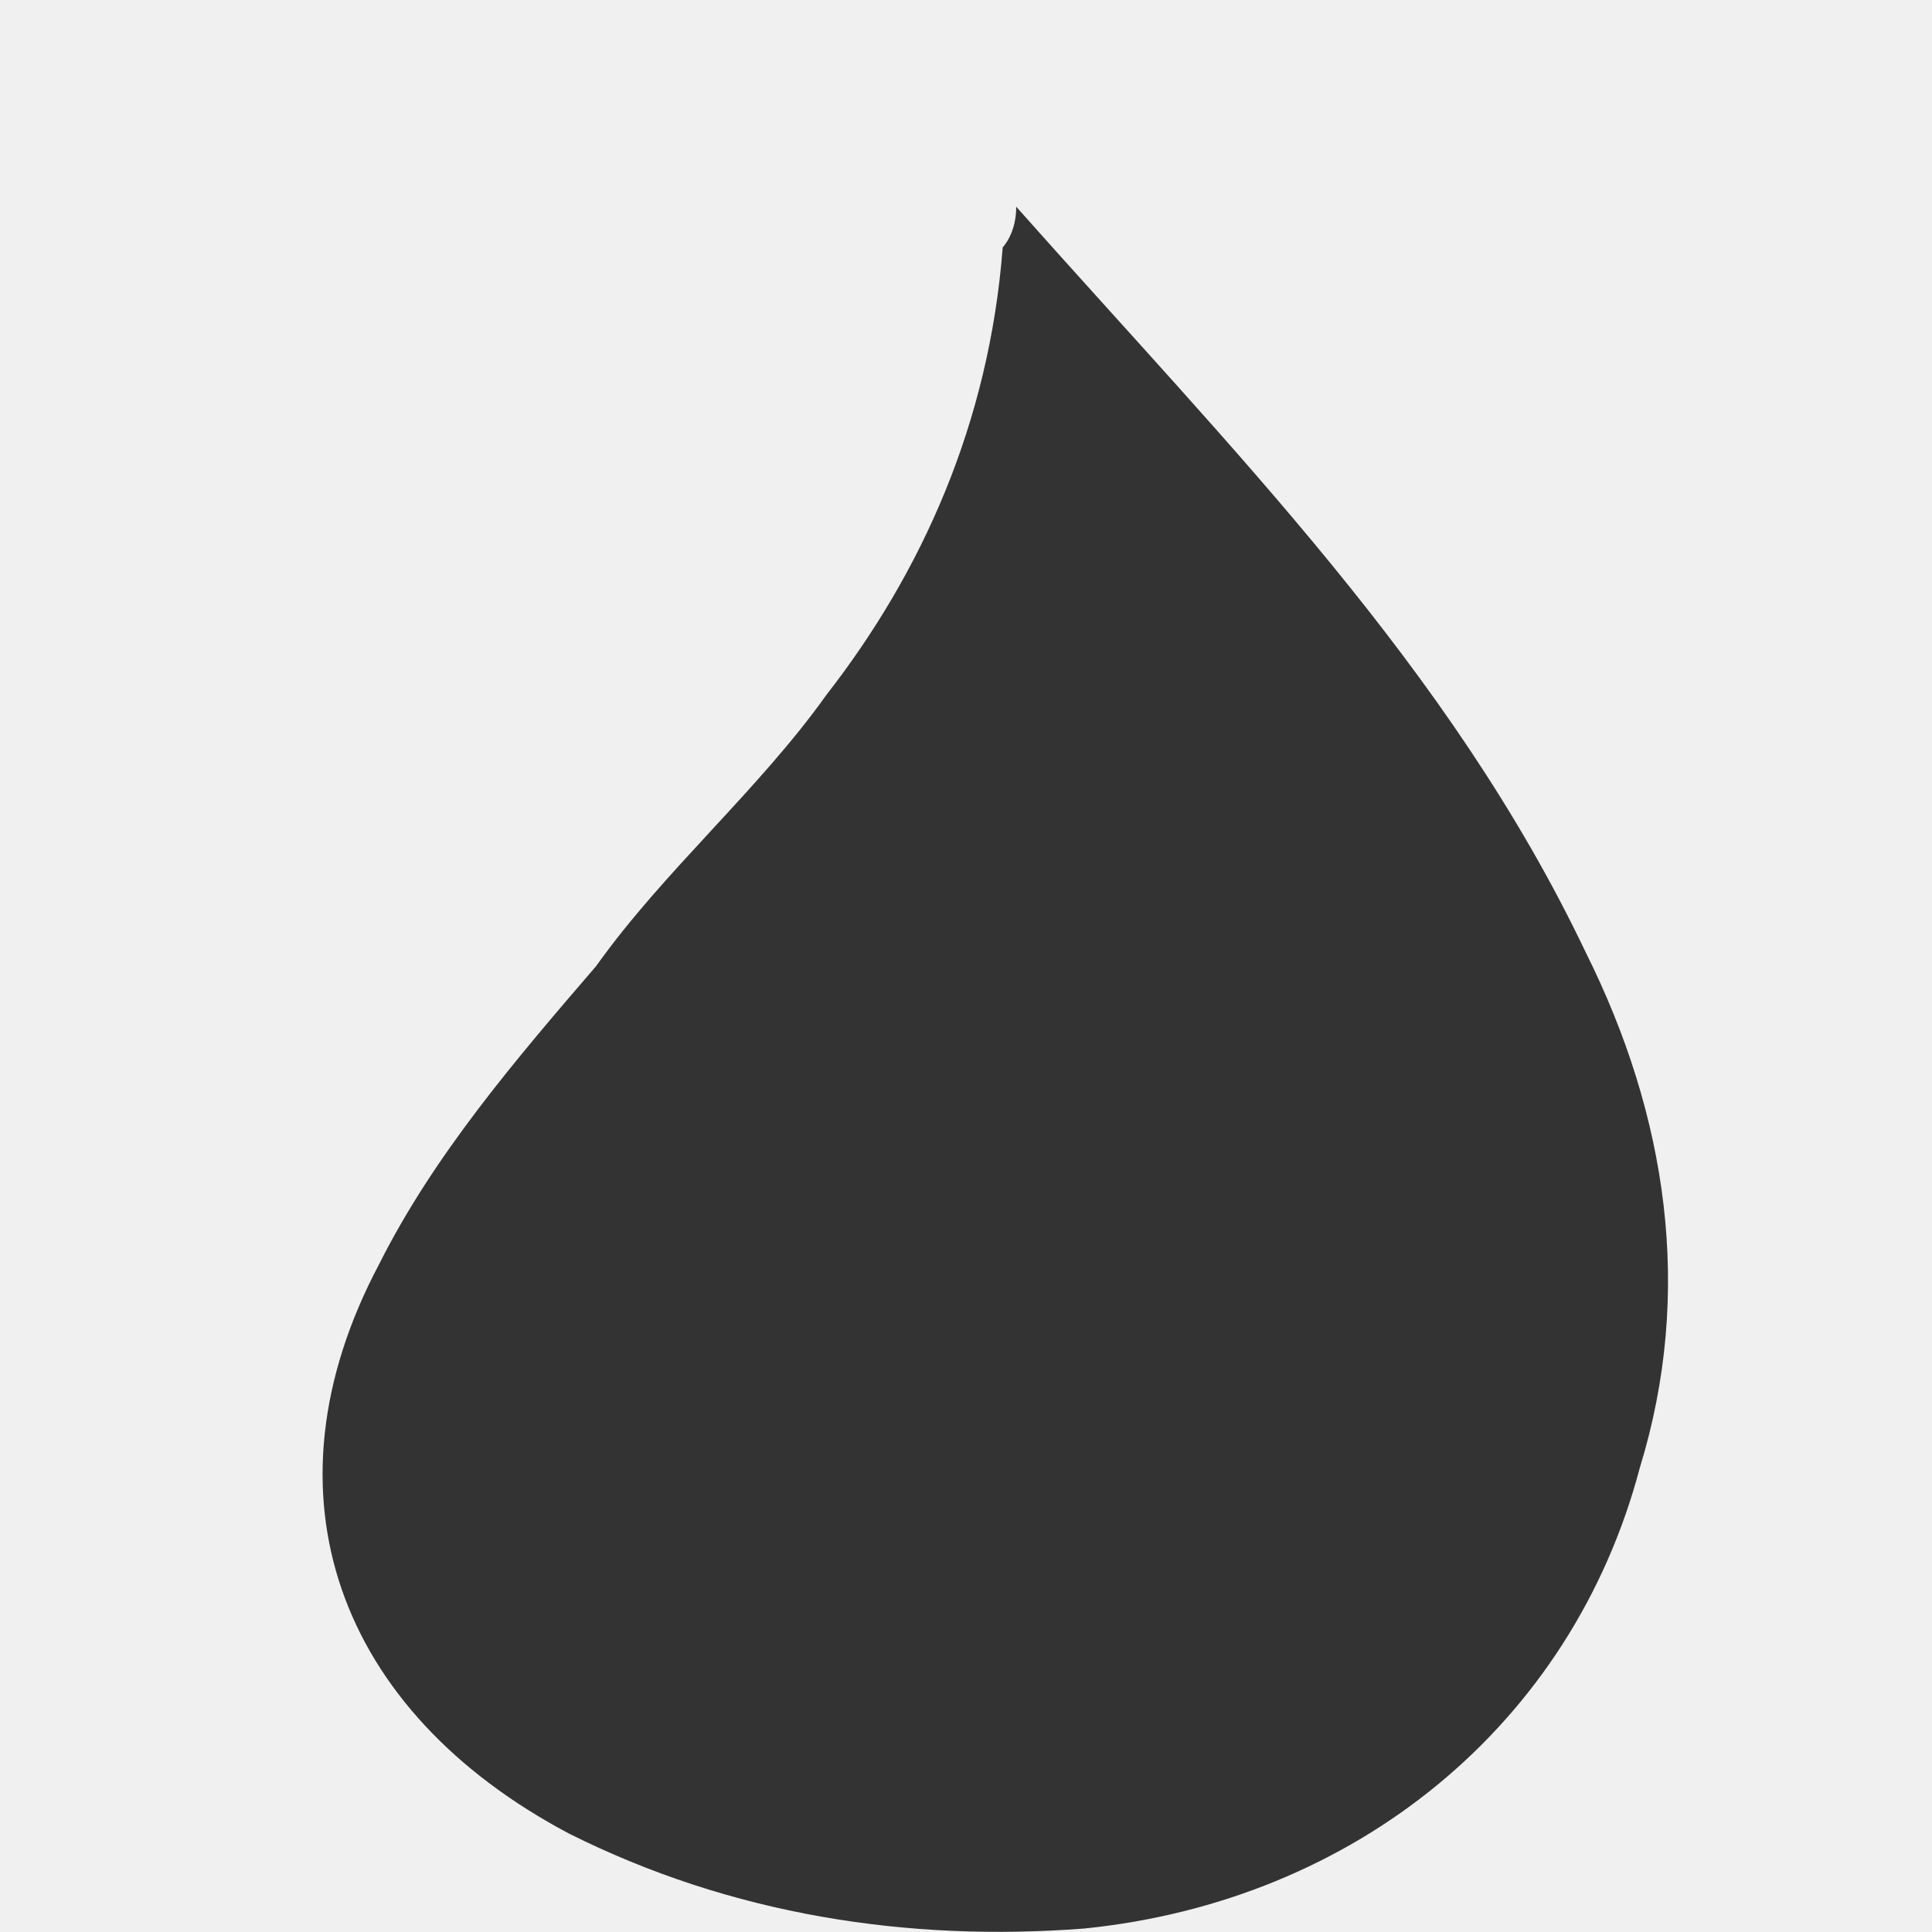
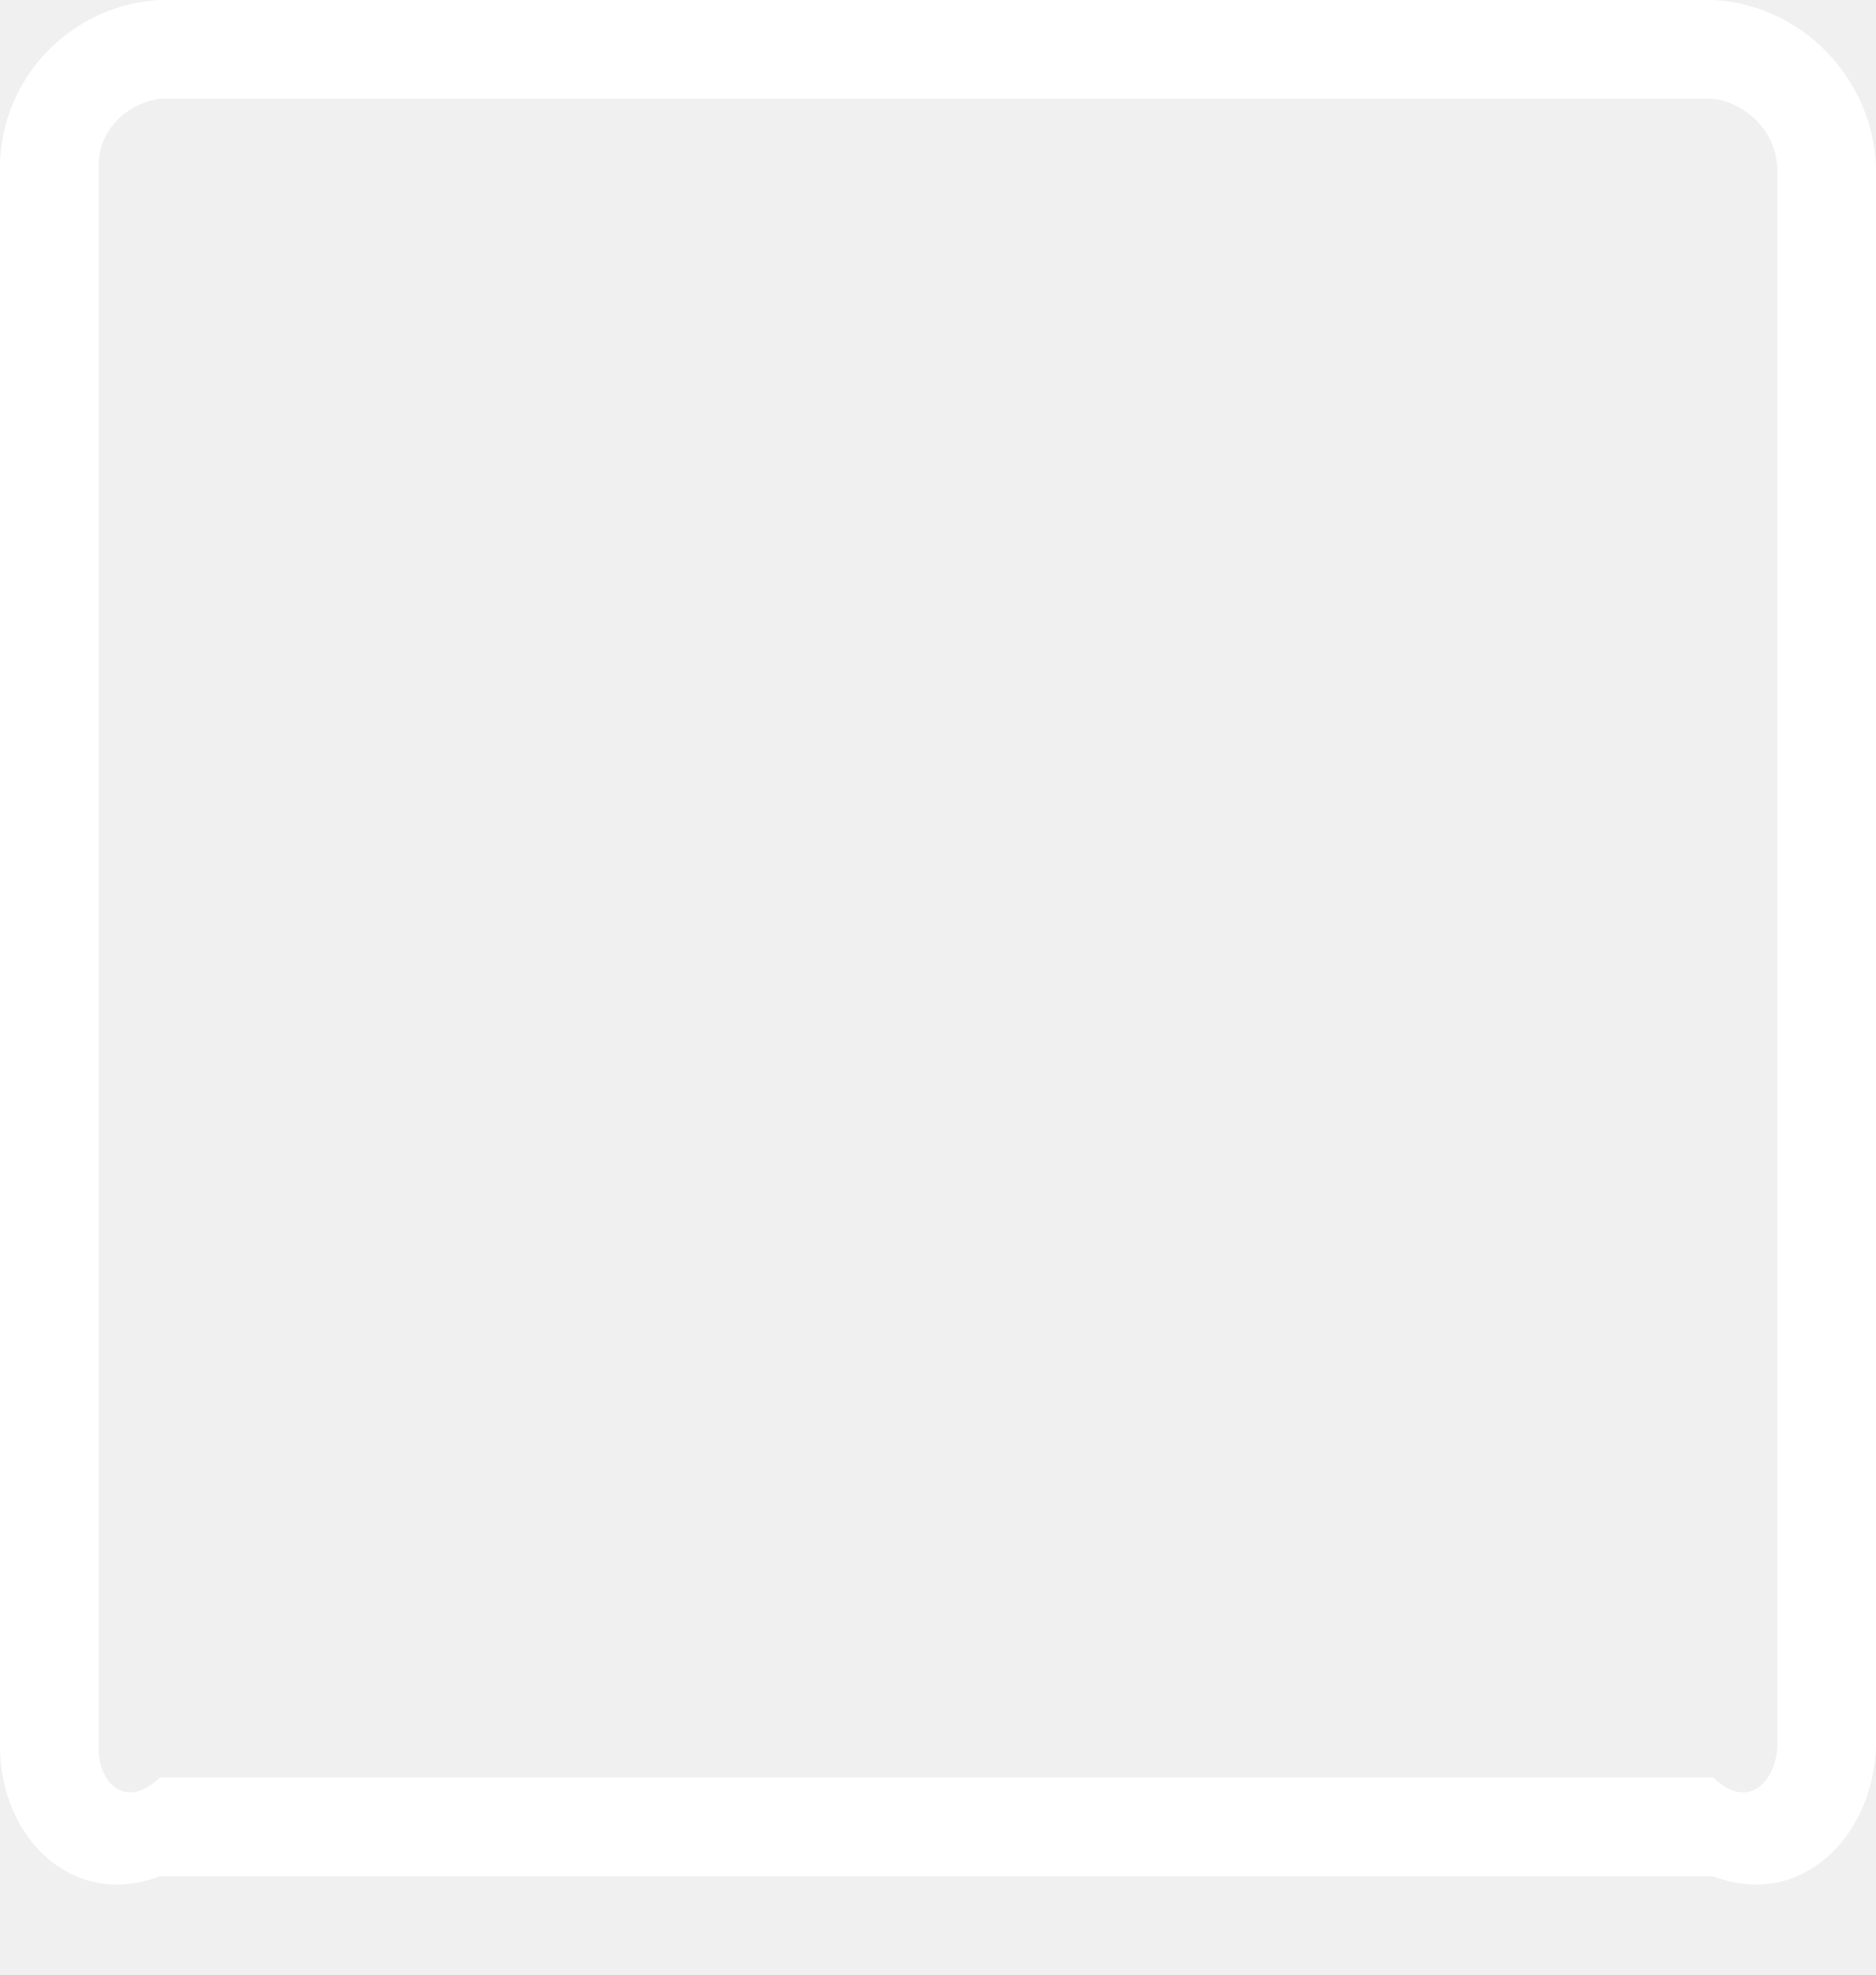
- <svg xmlns="http://www.w3.org/2000/svg" version="1.1" width="5px" height="5px">
-   <g transform="matrix(1 0 0 1 -23 -478 )">
-     <path d="M 4.104 2.465  C 3.753 1.728  3.191 1.167  2.63 0.535  C 2.63 0.605  2.595 0.64  2.595 0.64  C 2.56 1.096  2.385 1.482  2.139 1.798  C 1.964 2.044  1.718 2.254  1.543 2.5  C 1.332 2.745  1.122 2.991  0.981 3.272  C 0.665 3.868  0.876 4.429  1.472 4.745  C 1.893 4.956  2.349 5.026  2.806 4.991  C 3.507 4.92  4.068 4.464  4.244 3.798  C 4.384 3.342  4.314 2.886  4.104 2.465  Z " fill-rule="nonzero" fill="#333333" stroke="none" transform="matrix(1 0 0 1 23 478 )" />
+ <svg xmlns="http://www.w3.org/2000/svg" version="1.1" width="19px" height="20px">
+   <g transform="matrix(1 0 0 1 -2222 -80 )">
+     <path d="M 19 17.695  C 18.965 18.602  18.241 19.339  17.35 19  L 1.62 19  C 0.729 19.339  0.005 18.602  0 17.695  L 0 1.69  C 0.005 0.783  0.729 0.046  1.62 0  L 17.35 0  C 18.241 0.046  18.965 0.783  19 1.69  L 19 17.695  Z M 17.35 1  L 1.62 1  C 1.272 1.047  0.989 1.335  1 1.69  L 1 17.695  C 0.989 18.05  1.272 18.338  1.62 18  L 17.35 18  C 17.699 18.338  17.981 18.05  18 17.695  L 18 1.69  C 17.981 1.335  17.699 1.047  17.35 1  Z " fill-rule="nonzero" fill="#ffffff" stroke="none" transform="matrix(1 0 0 1 2222 80 )" />
  </g>
</svg>
